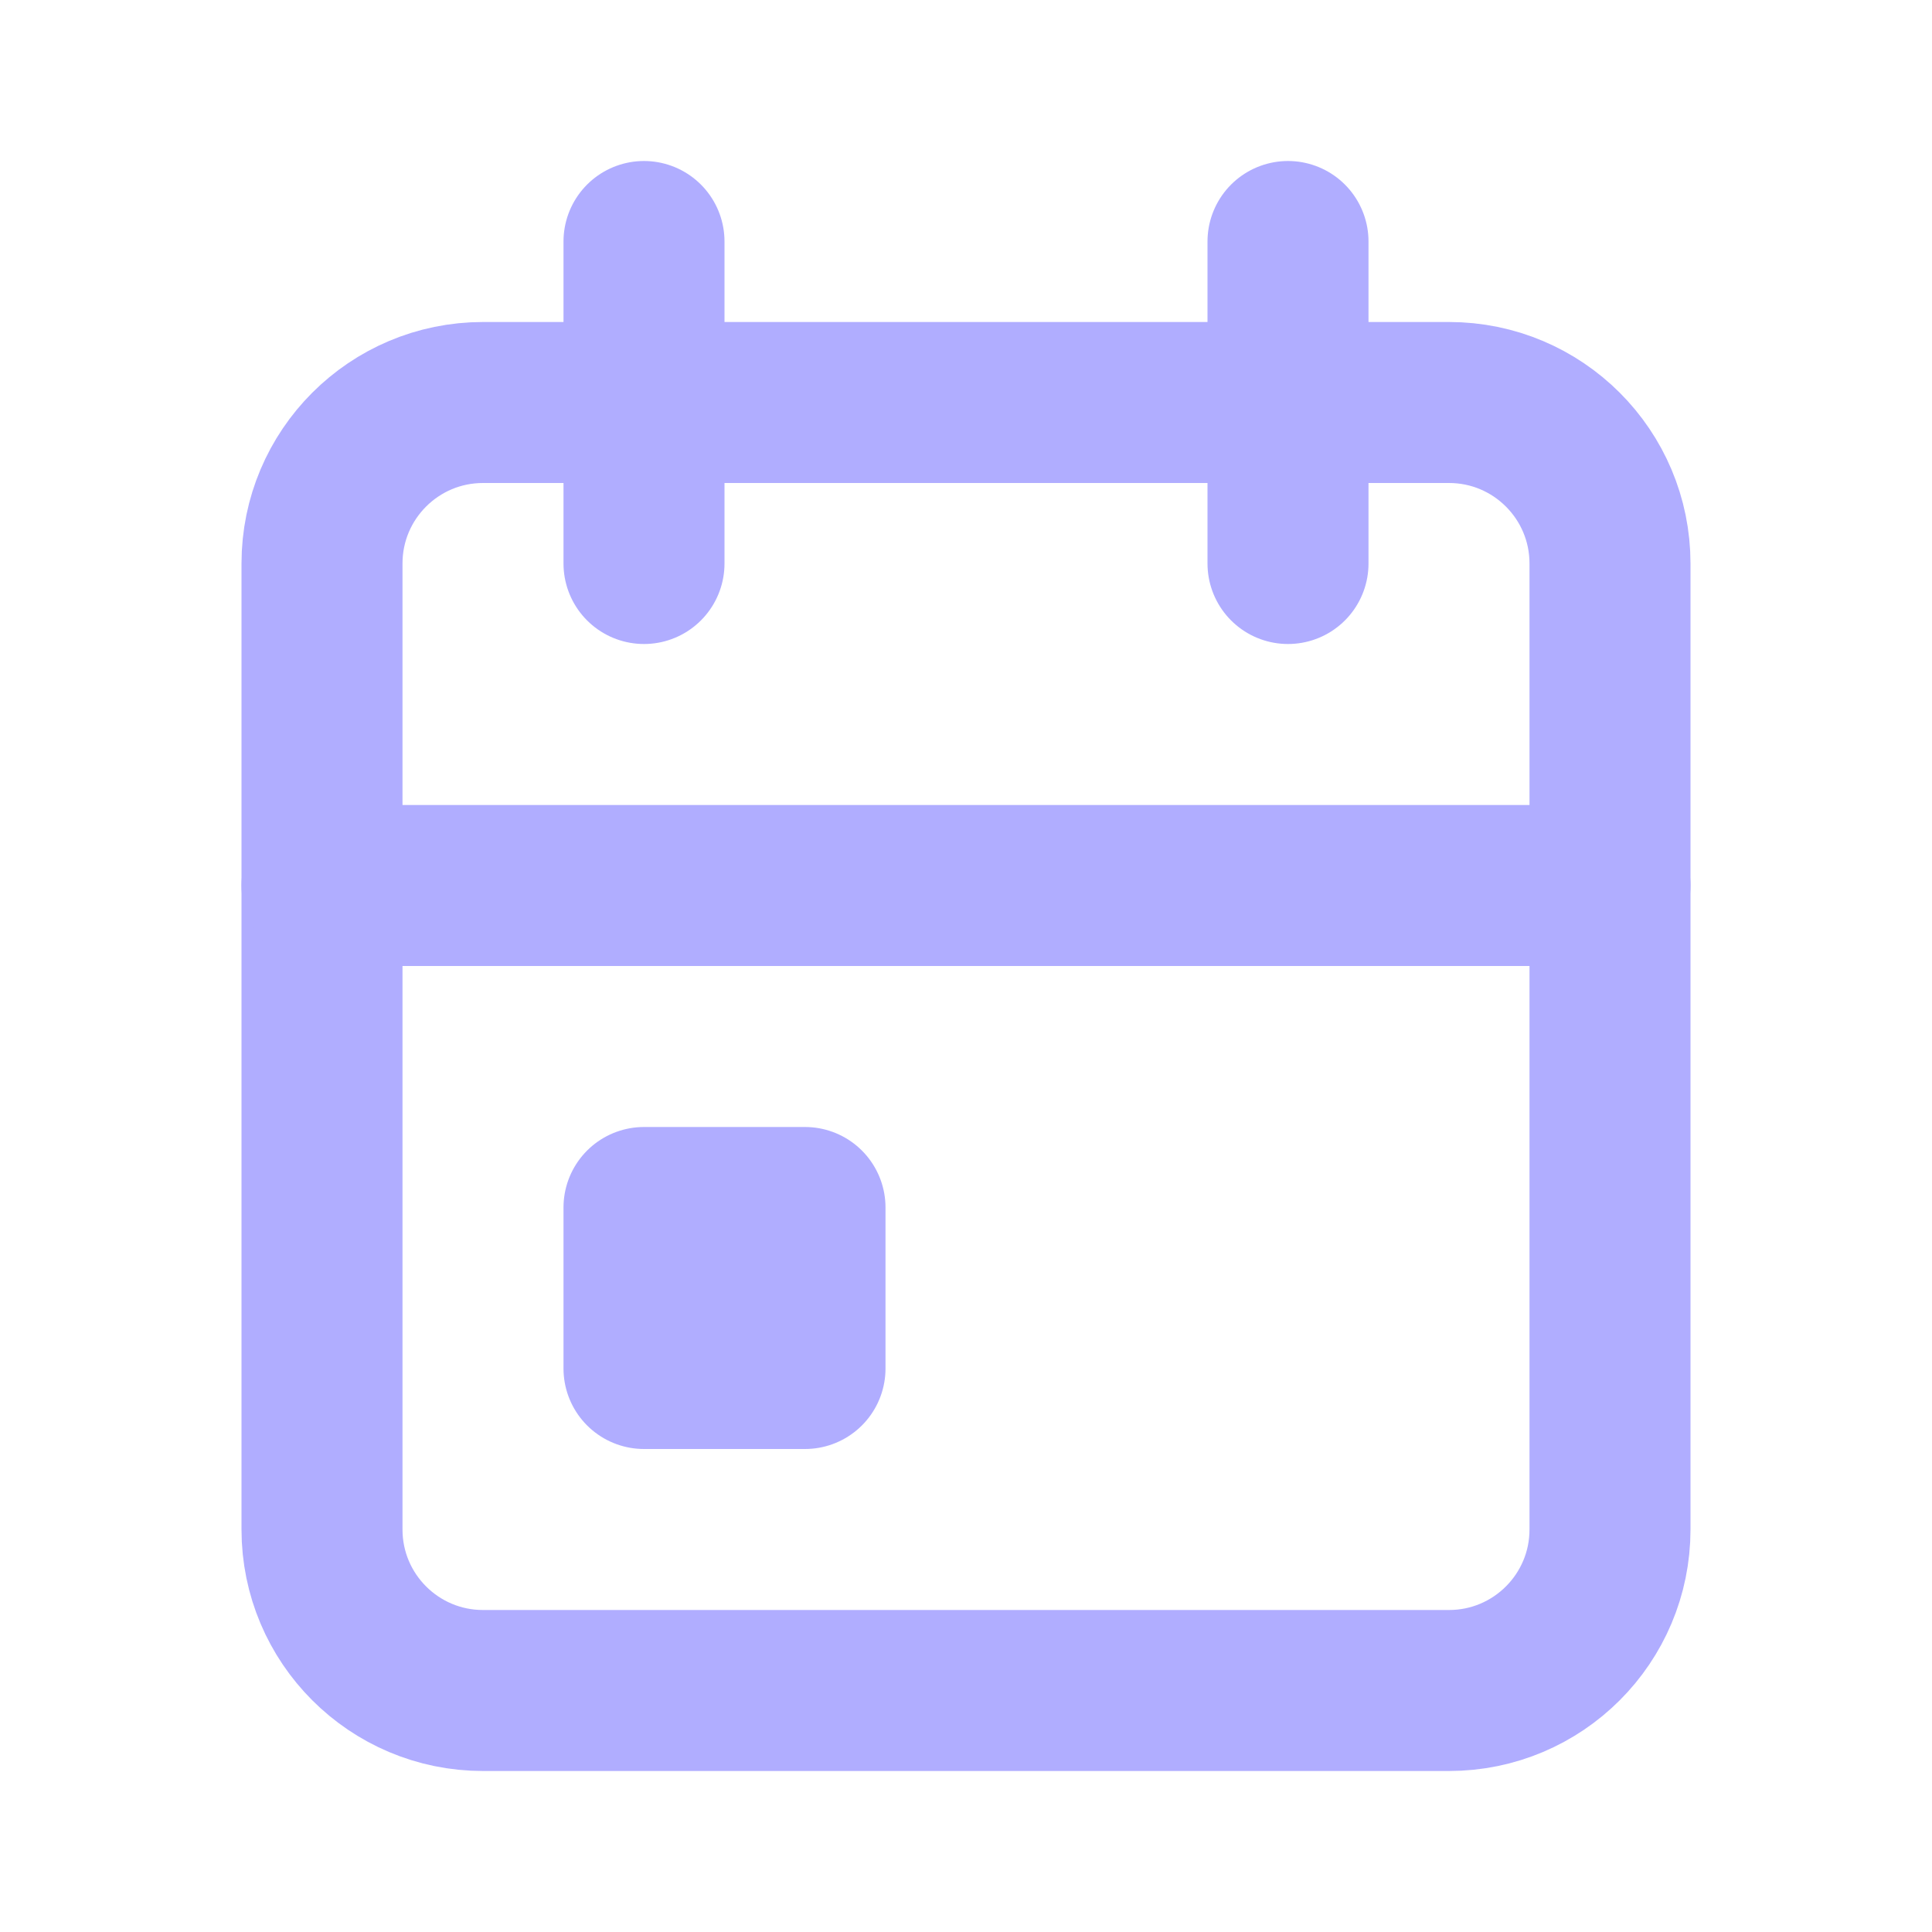
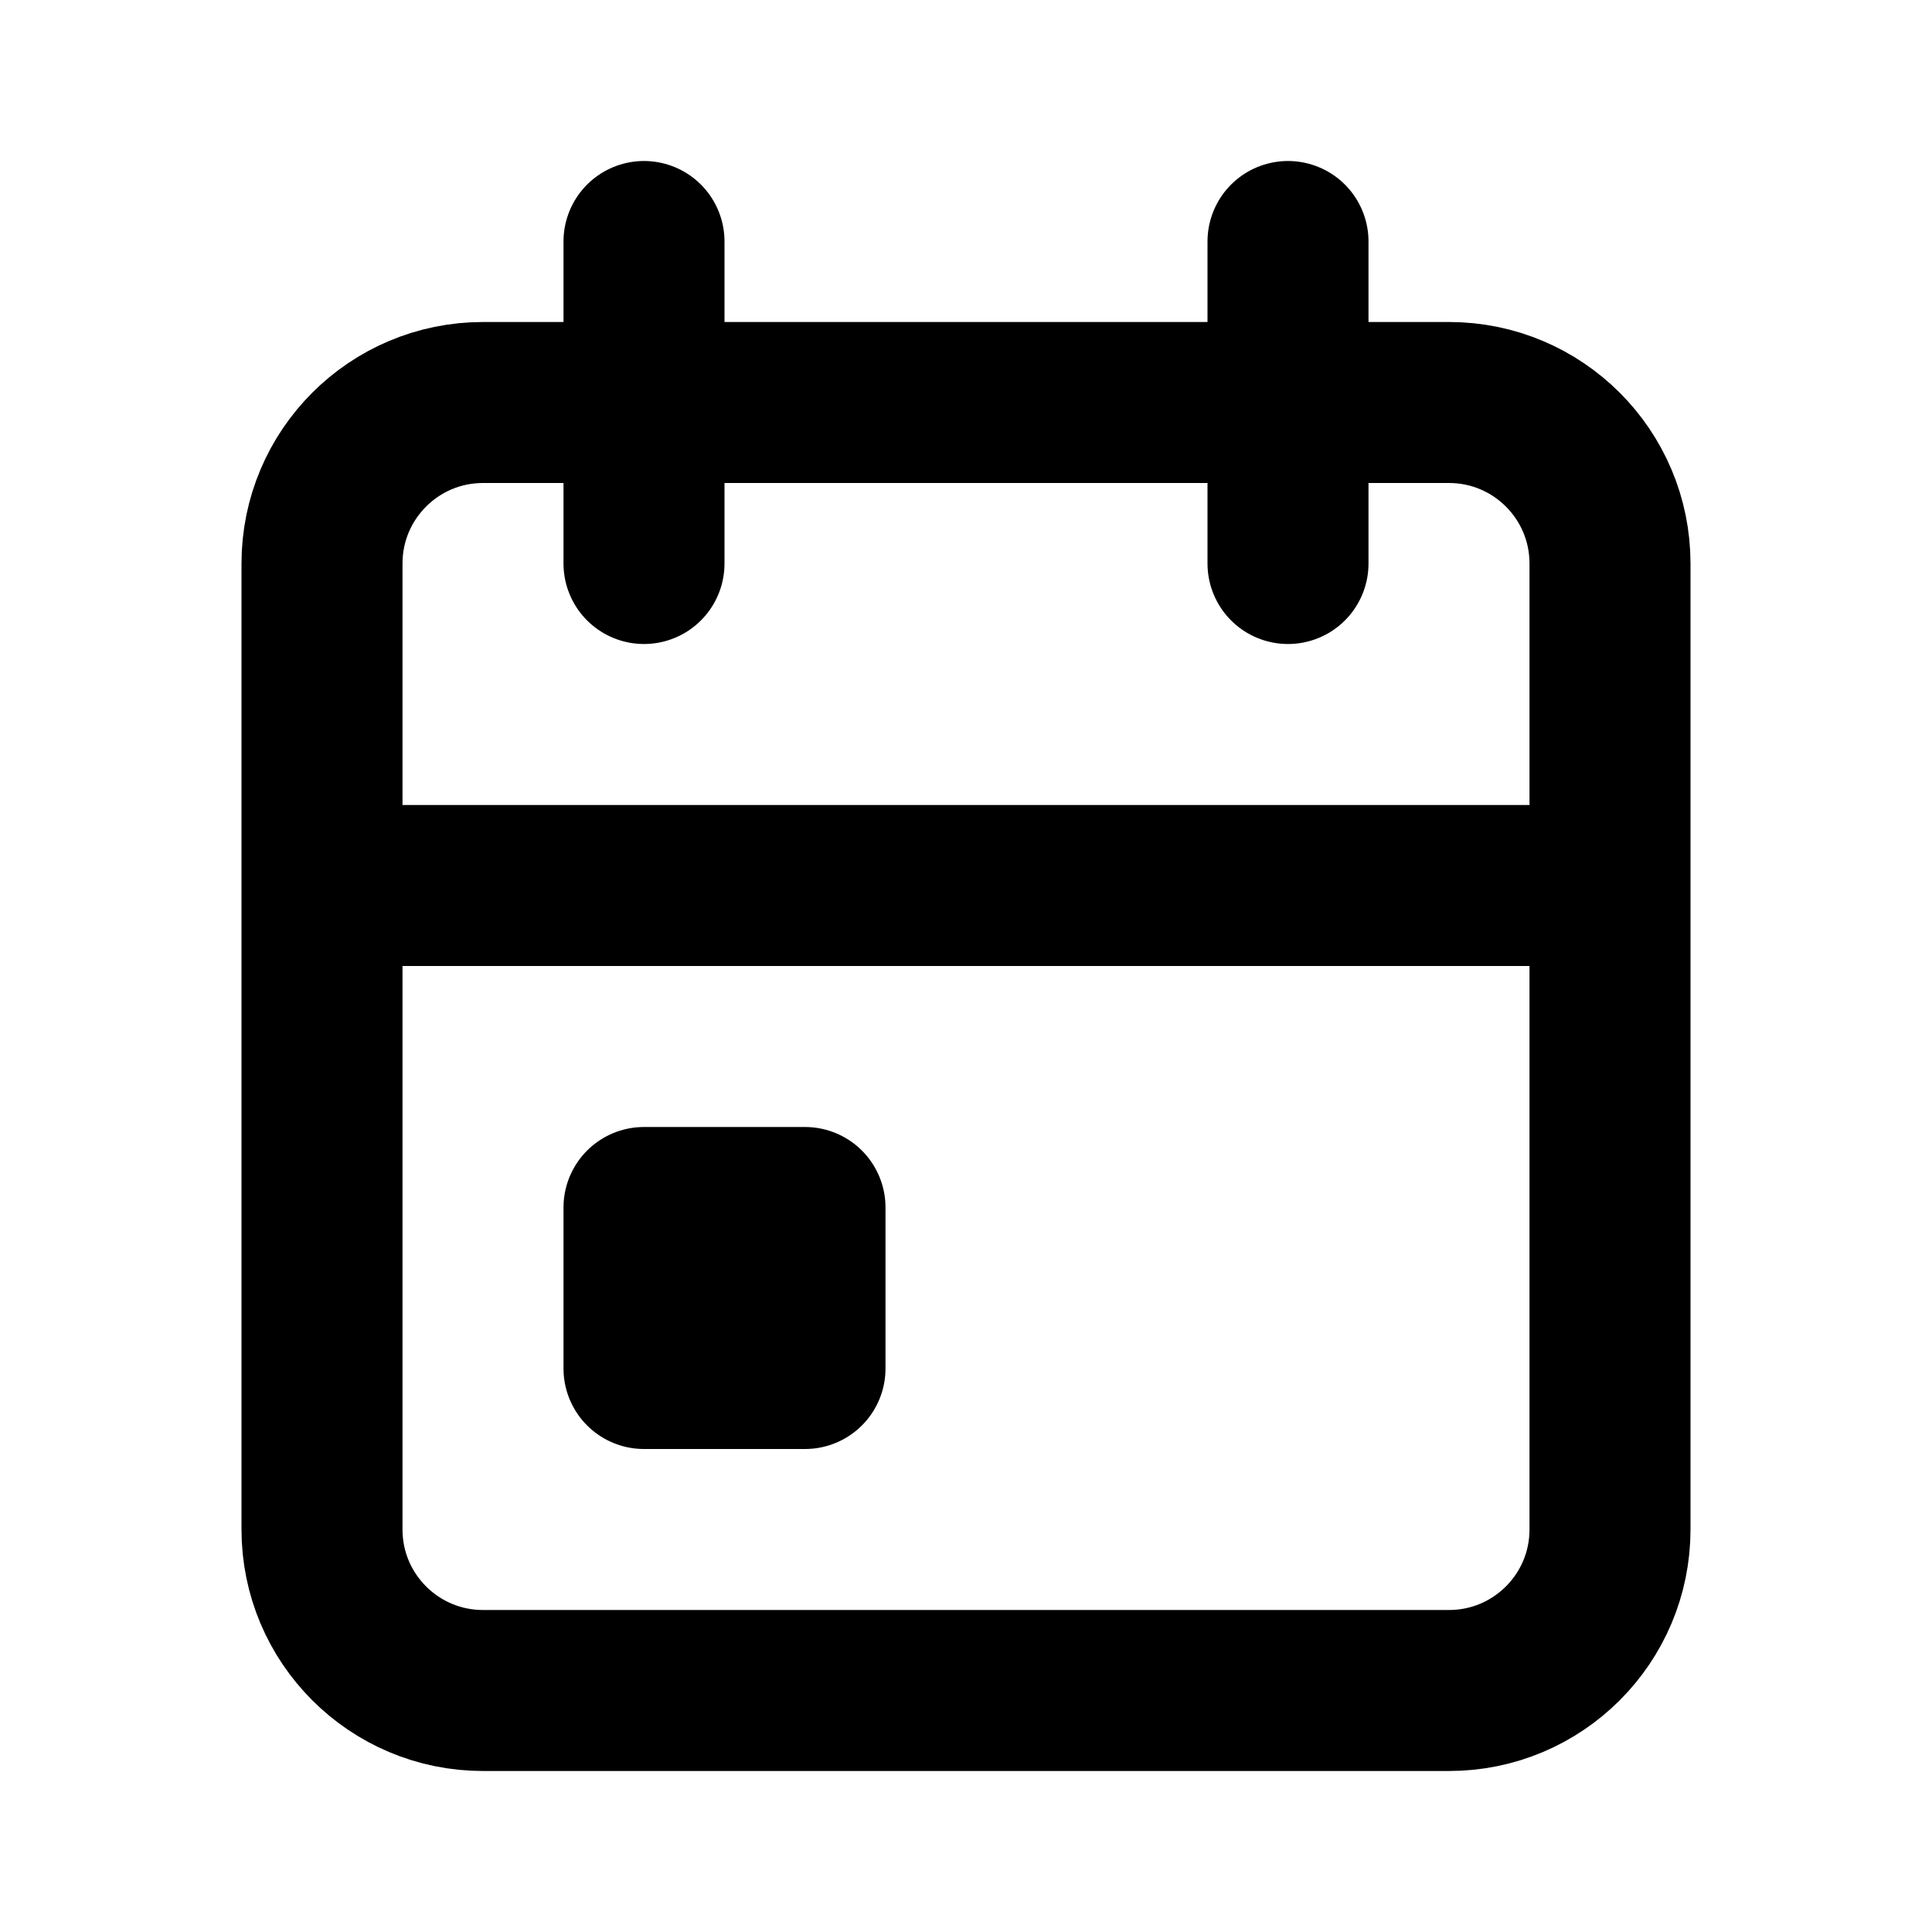
- <svg xmlns="http://www.w3.org/2000/svg" class="icon icon-tabler icon-tabler-calendar-event" width="24" height="24" viewBox="0 0 24 24" stroke-width="2" stroke="#B0ADFF" fill="none" stroke-linecap="round" stroke-linejoin="round">
-   <path stroke="none" d="M0 0h24v24H0z" fill="none" />
-   <path d="M4 5m0 2a2 2 0 0 1 2 -2h12a2 2 0 0 1 2 2v12a2 2 0 0 1 -2 2h-12a2 2 0 0 1 -2 -2z" />
-   <path d="M16 3l0 4" />
-   <path d="M8 3l0 4" />
-   <path d="M4 11l16 0" />
-   <path d="M8 15h2v2h-2z" />
+ <svg xmlns="http://www.w3.org/2000/svg" fill="none" stroke="currentColor" stroke-linecap="round" stroke-linejoin="round" stroke-width="2" viewBox="0 0 24 24">
+   <path stroke="none" d="M0 0h24v24H0z" />
+   <path d="M4 7a2 2 0 0 1 2-2h12a2 2 0 0 1 2 2v12a2 2 0 0 1-2 2H6a2 2 0 0 1-2-2zM16 3v4M8 3v4M4 11h16" />
+   <path d="M8 15h2v2H8z" />
</svg>
